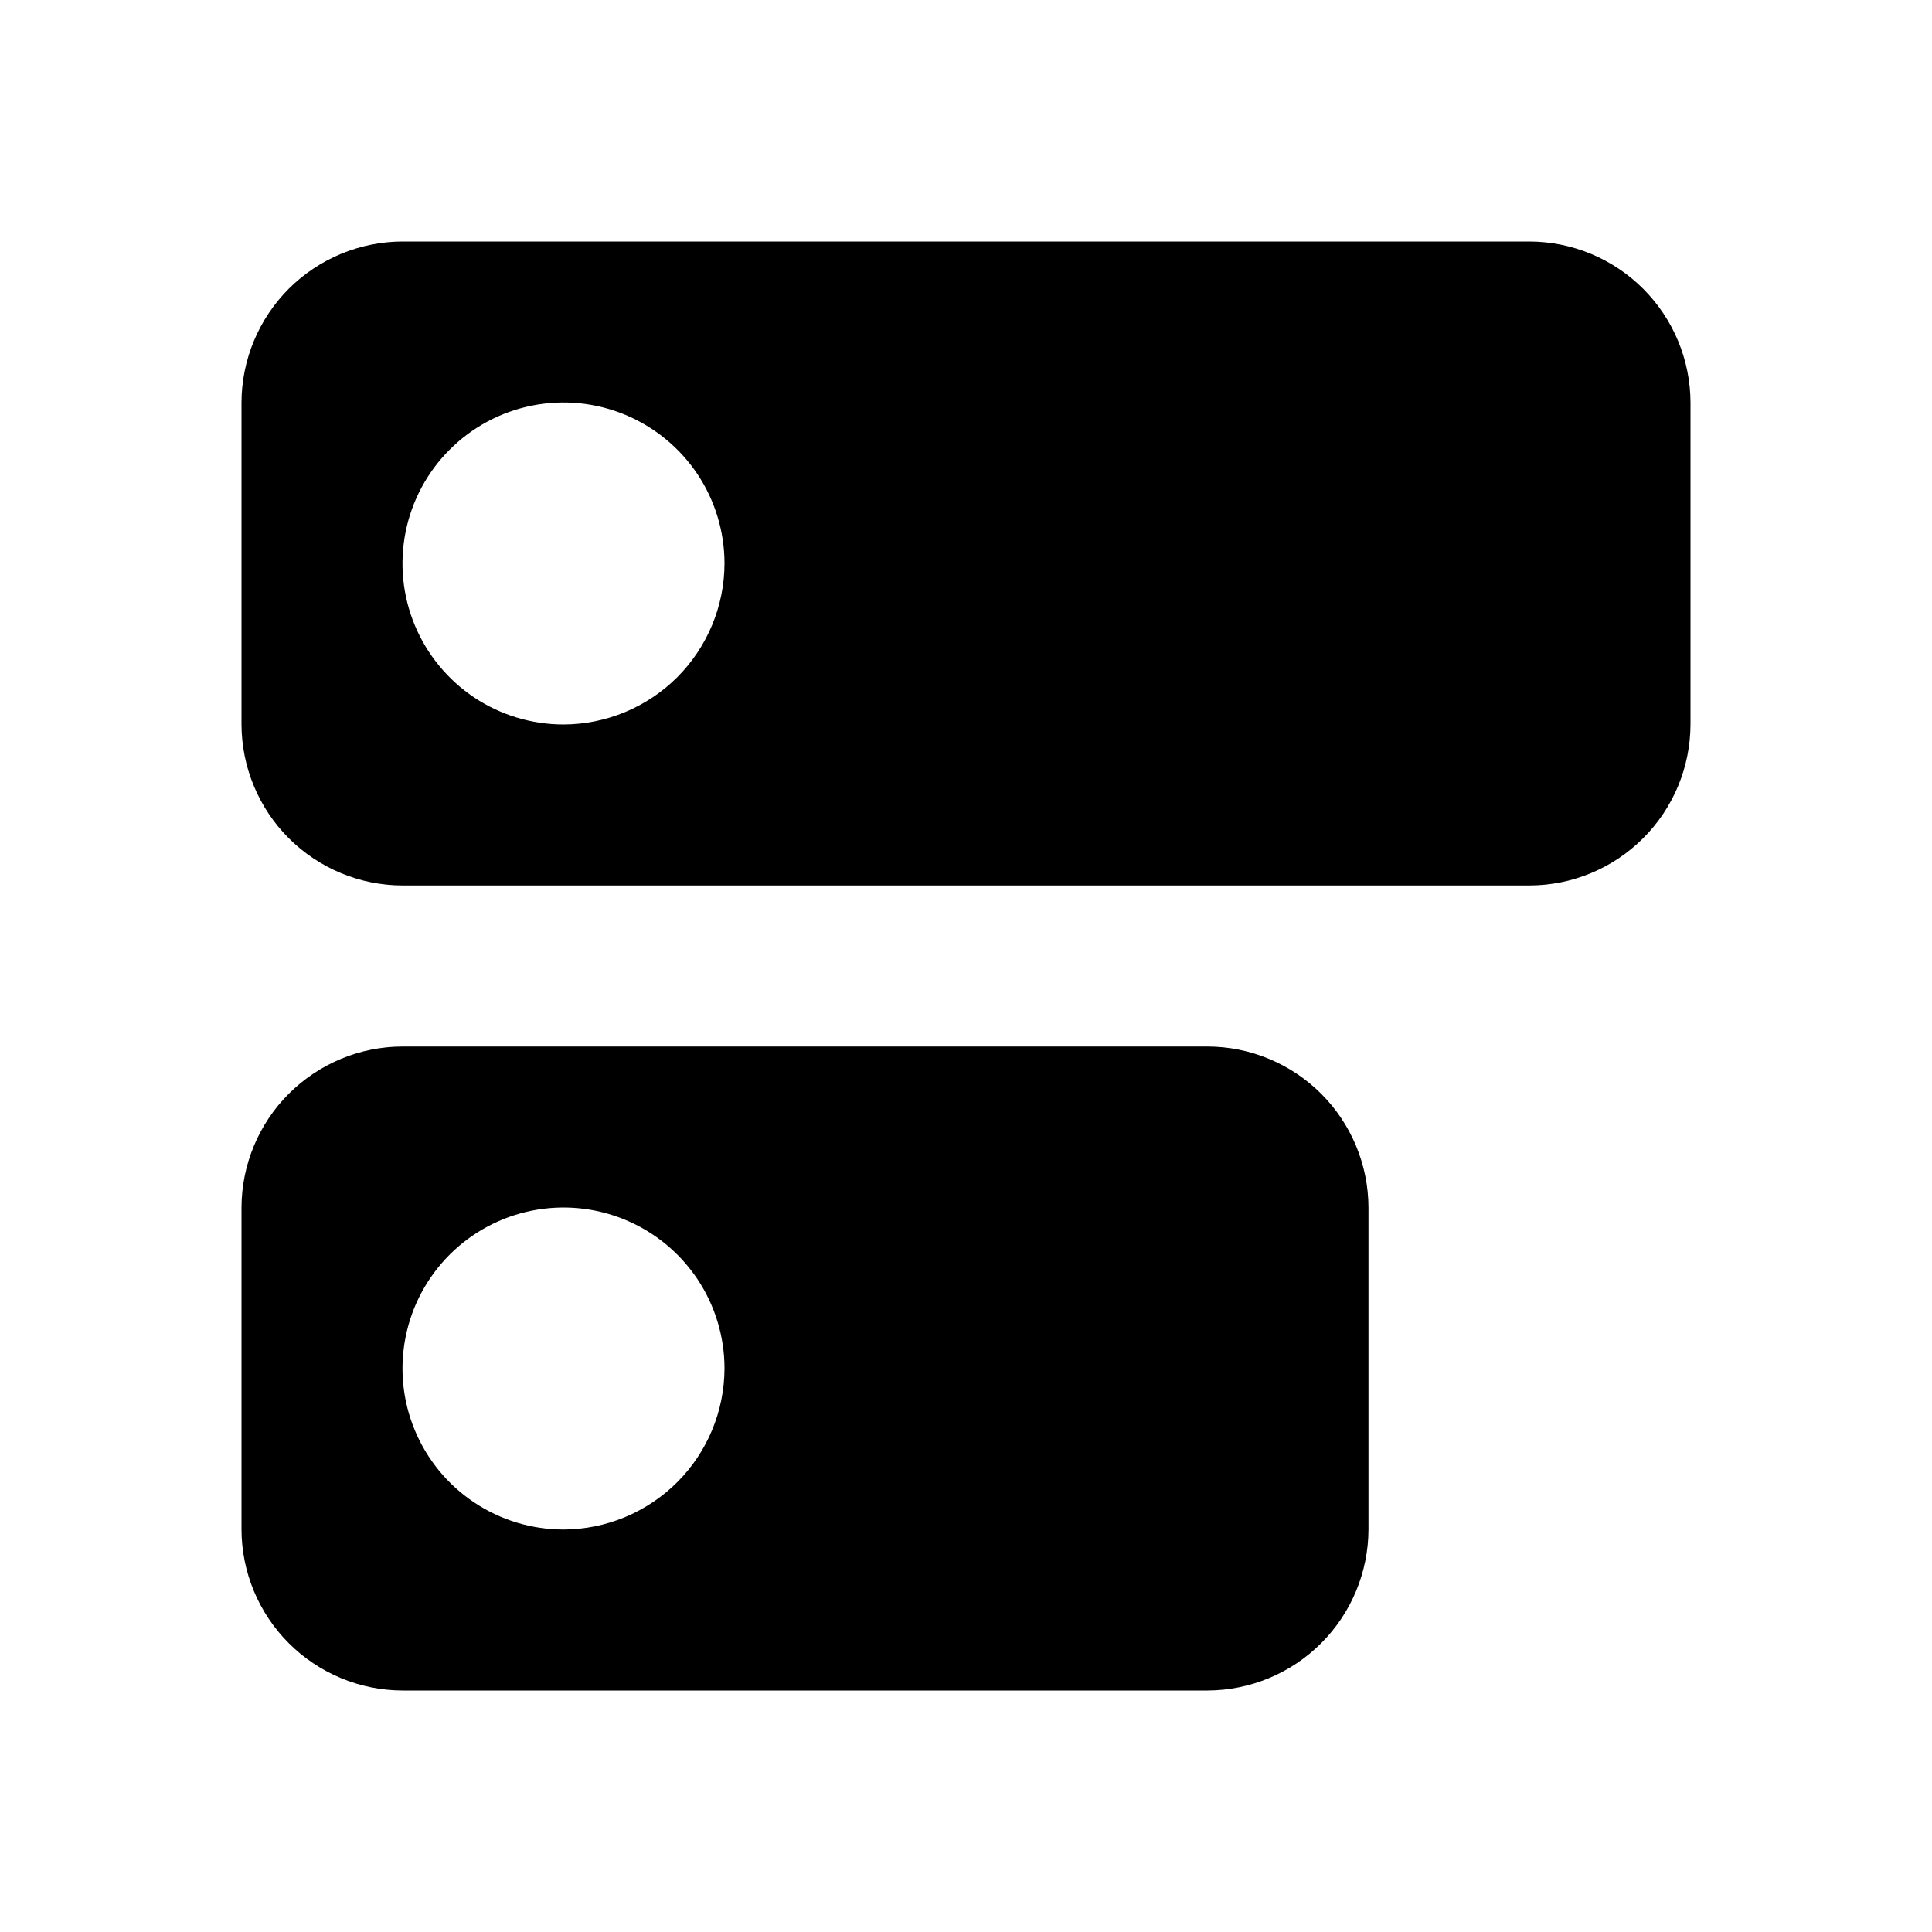
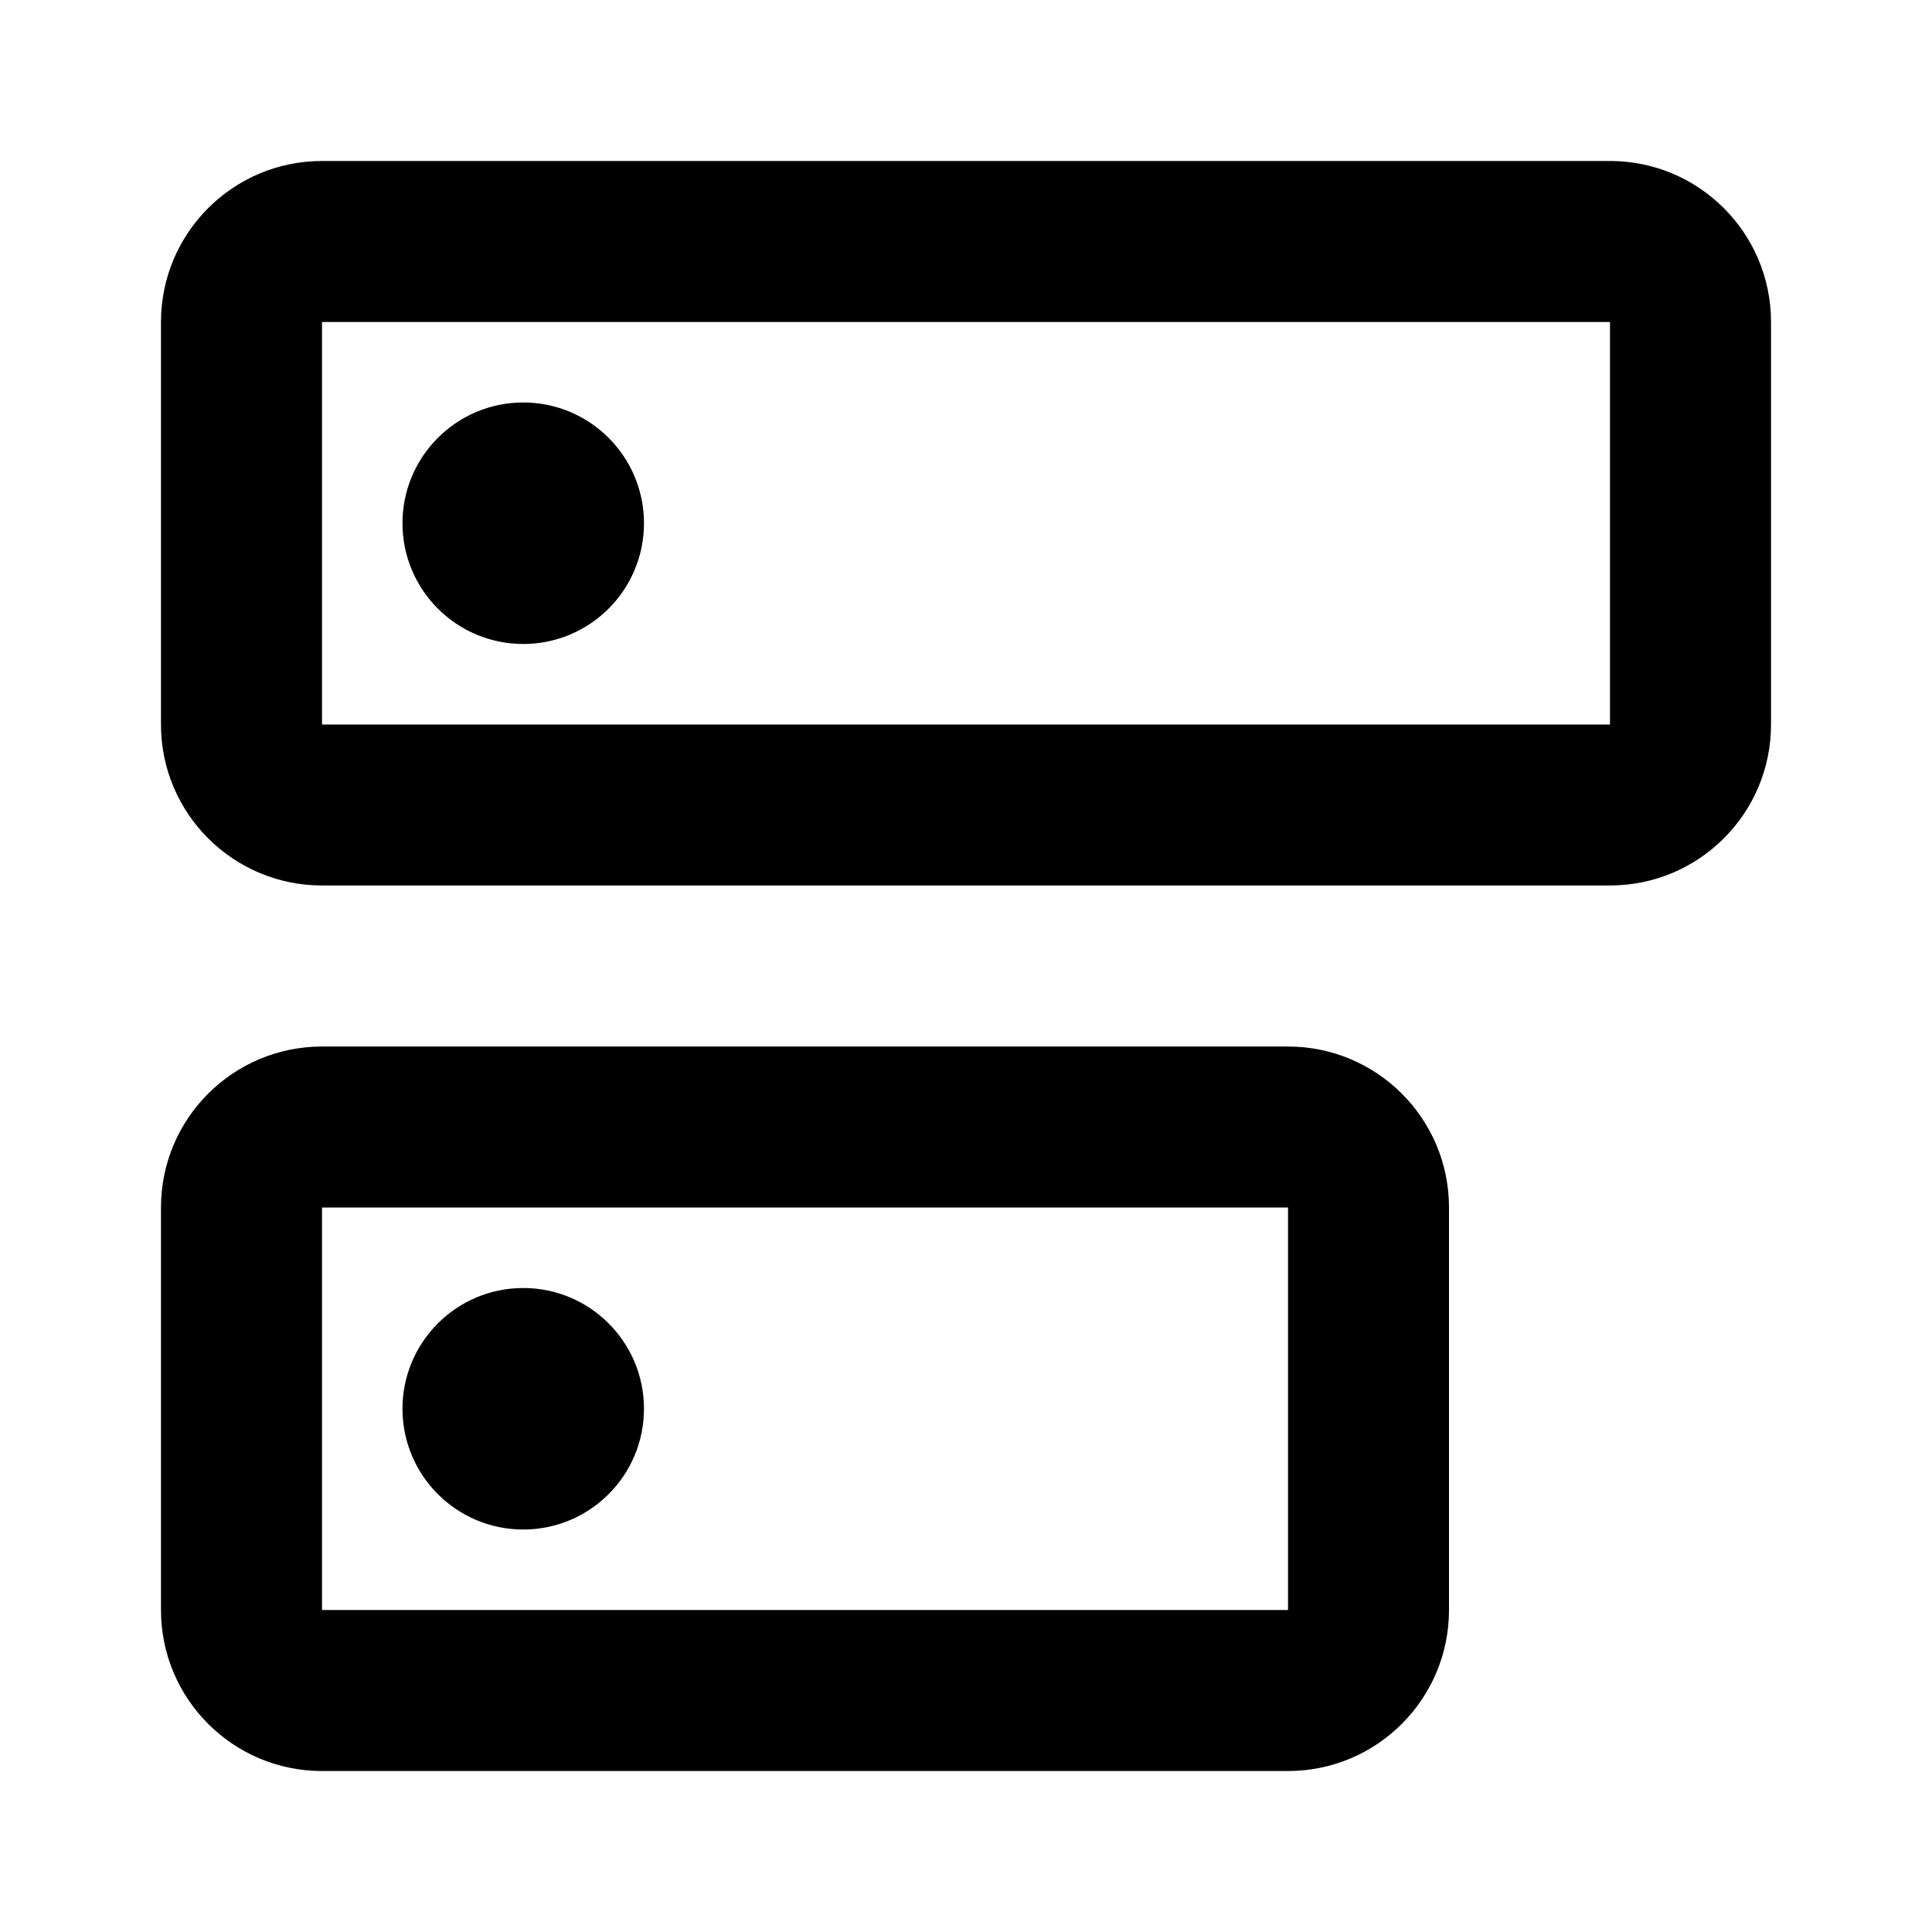
<svg xmlns="http://www.w3.org/2000/svg" width="28" height="28" viewBox="0 0 28 28" fill="none">
-   <path d="M17.5 15.167H5.833C5.215 15.168 4.623 15.415 4.185 15.852C3.748 16.289 3.502 16.882 3.5 17.5V22.167C3.502 22.785 3.748 23.377 4.185 23.814C4.623 24.252 5.215 24.498 5.833 24.5H17.5C18.118 24.498 18.711 24.252 19.148 23.814C19.585 23.377 19.831 22.785 19.833 22.167V17.5C19.831 16.882 19.585 16.289 19.148 15.852C18.711 15.415 18.118 15.168 17.5 15.167ZM8.167 22.167C7.705 22.167 7.254 22.03 6.87 21.773C6.487 21.517 6.188 21.153 6.011 20.726C5.834 20.3 5.788 19.831 5.878 19.378C5.968 18.925 6.19 18.51 6.517 18.183C6.843 17.857 7.259 17.635 7.711 17.545C8.164 17.455 8.633 17.501 9.06 17.678C9.486 17.854 9.85 18.153 10.107 18.537C10.363 18.921 10.5 19.372 10.5 19.833C10.498 20.452 10.252 21.044 9.815 21.481C9.377 21.918 8.785 22.165 8.167 22.167V22.167ZM22.167 3.5H5.833C5.215 3.502 4.623 3.748 4.185 4.185C3.748 4.623 3.502 5.215 3.5 5.833V10.5C3.502 11.118 3.748 11.711 4.185 12.148C4.623 12.585 5.215 12.832 5.833 12.833H22.167C22.785 12.832 23.377 12.585 23.814 12.148C24.252 11.711 24.498 11.118 24.5 10.5V5.833C24.498 5.215 24.252 4.623 23.814 4.185C23.377 3.748 22.785 3.502 22.167 3.5V3.5ZM8.167 10.5C7.705 10.5 7.254 10.363 6.87 10.107C6.487 9.85 6.188 9.486 6.011 9.06C5.834 8.633 5.788 8.164 5.878 7.711C5.968 7.259 6.19 6.843 6.517 6.517C6.843 6.19 7.259 5.968 7.711 5.878C8.164 5.788 8.633 5.834 9.06 6.011C9.486 6.188 9.85 6.487 10.107 6.87C10.363 7.254 10.5 7.705 10.5 8.167C10.498 8.785 10.252 9.377 9.815 9.815C9.377 10.252 8.785 10.498 8.167 10.5V10.5Z" fill="black" />
+   <path fill-rule="evenodd" clip-rule="evenodd" d="M23.333 4.667H4.667V10.5H23.333V4.667ZM4.667 2.333C3.378 2.333 2.333 3.378 2.333 4.667V10.5C2.333 11.789 3.378 12.833 4.667 12.833H23.333C24.622 12.833 25.667 11.789 25.667 10.5V4.667C25.667 3.378 24.622 2.333 23.333 2.333H4.667Z" fill="black" />
+   <path fill-rule="evenodd" clip-rule="evenodd" d="M18.667 17.5H4.667V23.333H18.667V17.5ZM4.667 15.167C3.378 15.167 2.333 16.211 2.333 17.5V23.333C2.333 24.622 3.378 25.667 4.667 25.667H18.667C19.955 25.667 21 24.622 21 23.333V17.5C21 16.211 19.955 15.167 18.667 15.167H4.667Z" fill="black" />
+   <path d="M5.833 20.417C5.833 19.45 6.617 18.667 7.583 18.667C8.55 18.667 9.333 19.45 9.333 20.417C9.333 21.383 8.55 22.167 7.583 22.167C6.617 22.167 5.833 21.383 5.833 20.417Z" fill="black" />
+   <path d="M5.833 7.583C5.833 6.617 6.617 5.833 7.583 5.833C8.55 5.833 9.333 6.617 9.333 7.583C9.333 8.55 8.55 9.333 7.583 9.333C6.617 9.333 5.833 8.55 5.833 7.583Z" fill="black" />
</svg>
